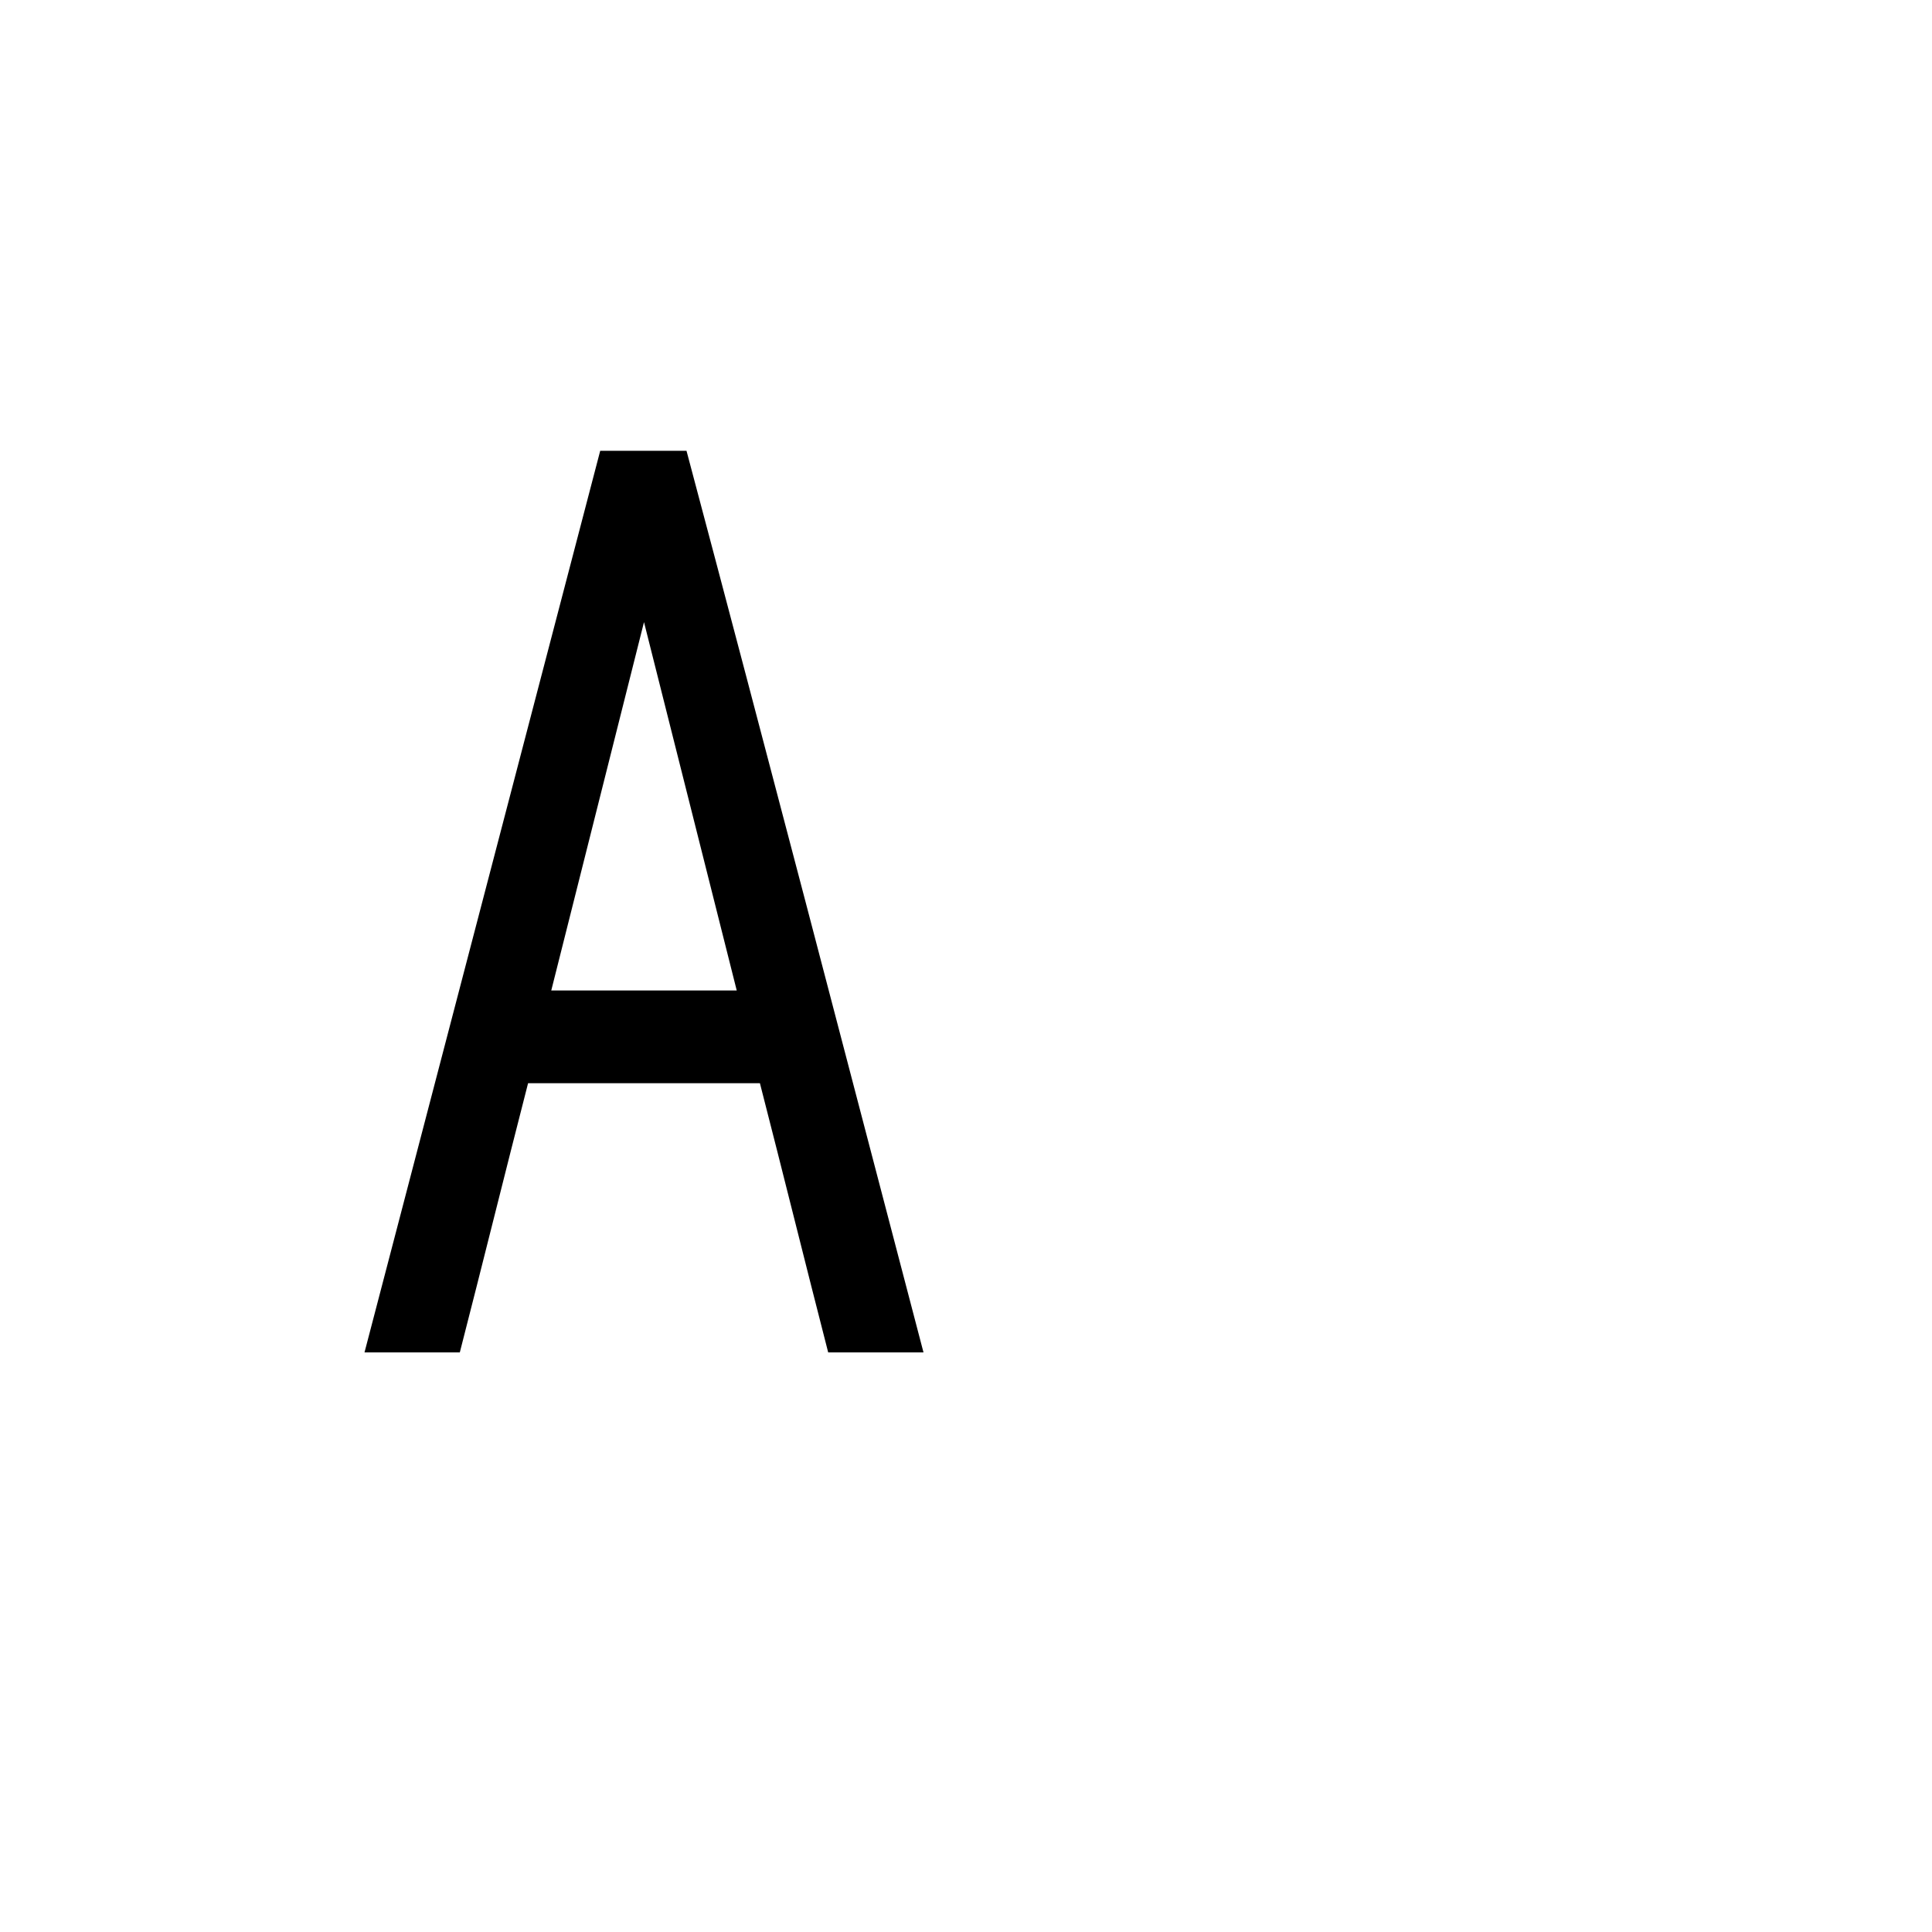
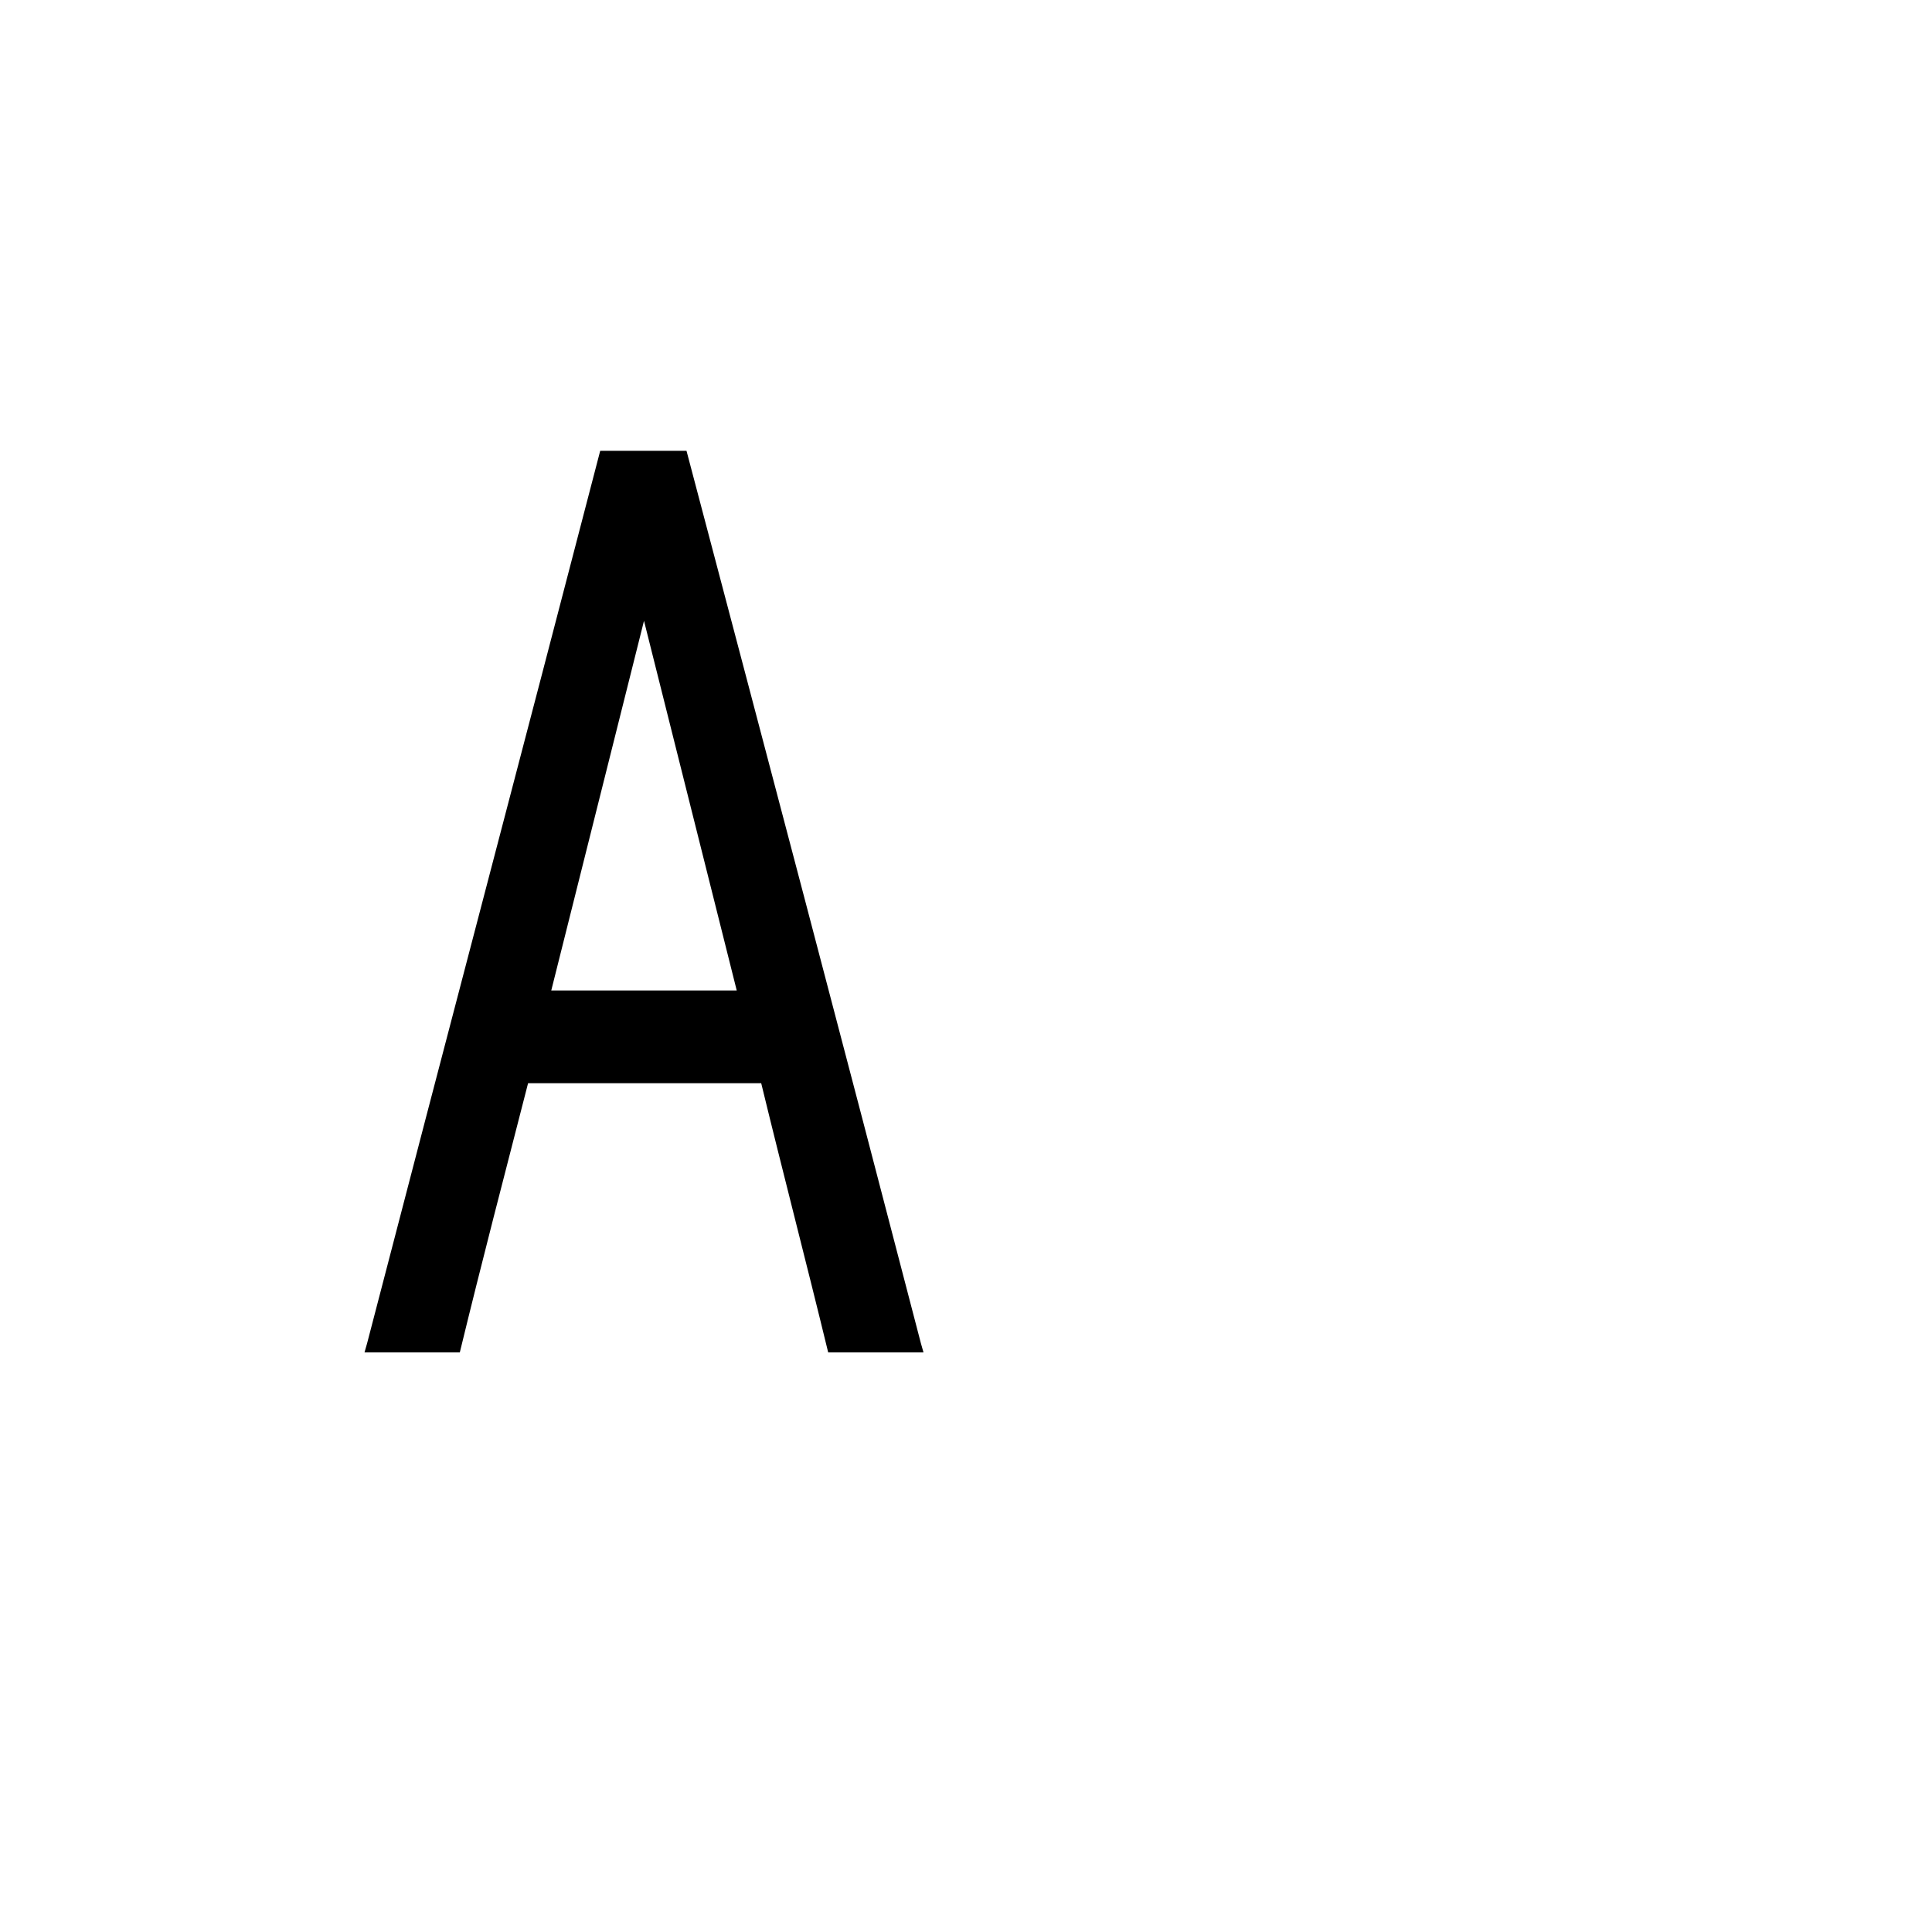
<svg xmlns="http://www.w3.org/2000/svg" viewBox="-0.25 -1.05 1.5 1.5">
-   <path d="M 0.216 -0.7 L 0.283 -0.7 C 0.345 -0.467  0.406 -0.233  0.467 -0 L 0.393 -0 C 0.375 -0.07  0.358 -0.139  0.34 -0.209 L 0.16 -0.209 C 0.142 -0.139  0.125 -0.07  0.107 -0 L 0.033 -0 C 0.094 -0.233  0.155 -0.467  0.216 -0.7 Z M 0.178 -0.281 L 0.322 -0.281 C 0.298 -0.376  0.274 -0.472  0.25 -0.567 L 0.25 -0.567 C 0.226 -0.472  0.202 -0.376  0.178 -0.281 Z" fill="black" />
+   <path d="M 0.035 -0.007 C 0.095 -0.238  0.156 -0.469  0.216 -0.7 L 0.217 -0.7 L 0.217 -0.7 L 0.283 -0.7 L 0.283 -0.7 L 0.283 -0.7 C 0.344 -0.469  0.405 -0.238  0.465 -0.007 L 0.467 -0 L 0.393 -0 C 0.376 -0.07  0.358 -0.139  0.341 -0.209 L 0.16 -0.209 C 0.142 -0.139  0.124 -0.07  0.107 -0 L 0.033 -0 L 0.035 -0.007 Z M 0.178 -0.281 L 0.322 -0.281 C 0.298 -0.377  0.274 -0.472  0.25 -0.568 L 0.25 -0.568 C 0.226 -0.472  0.202 -0.377  0.178 -0.281 Z" fill="black" />
</svg>
